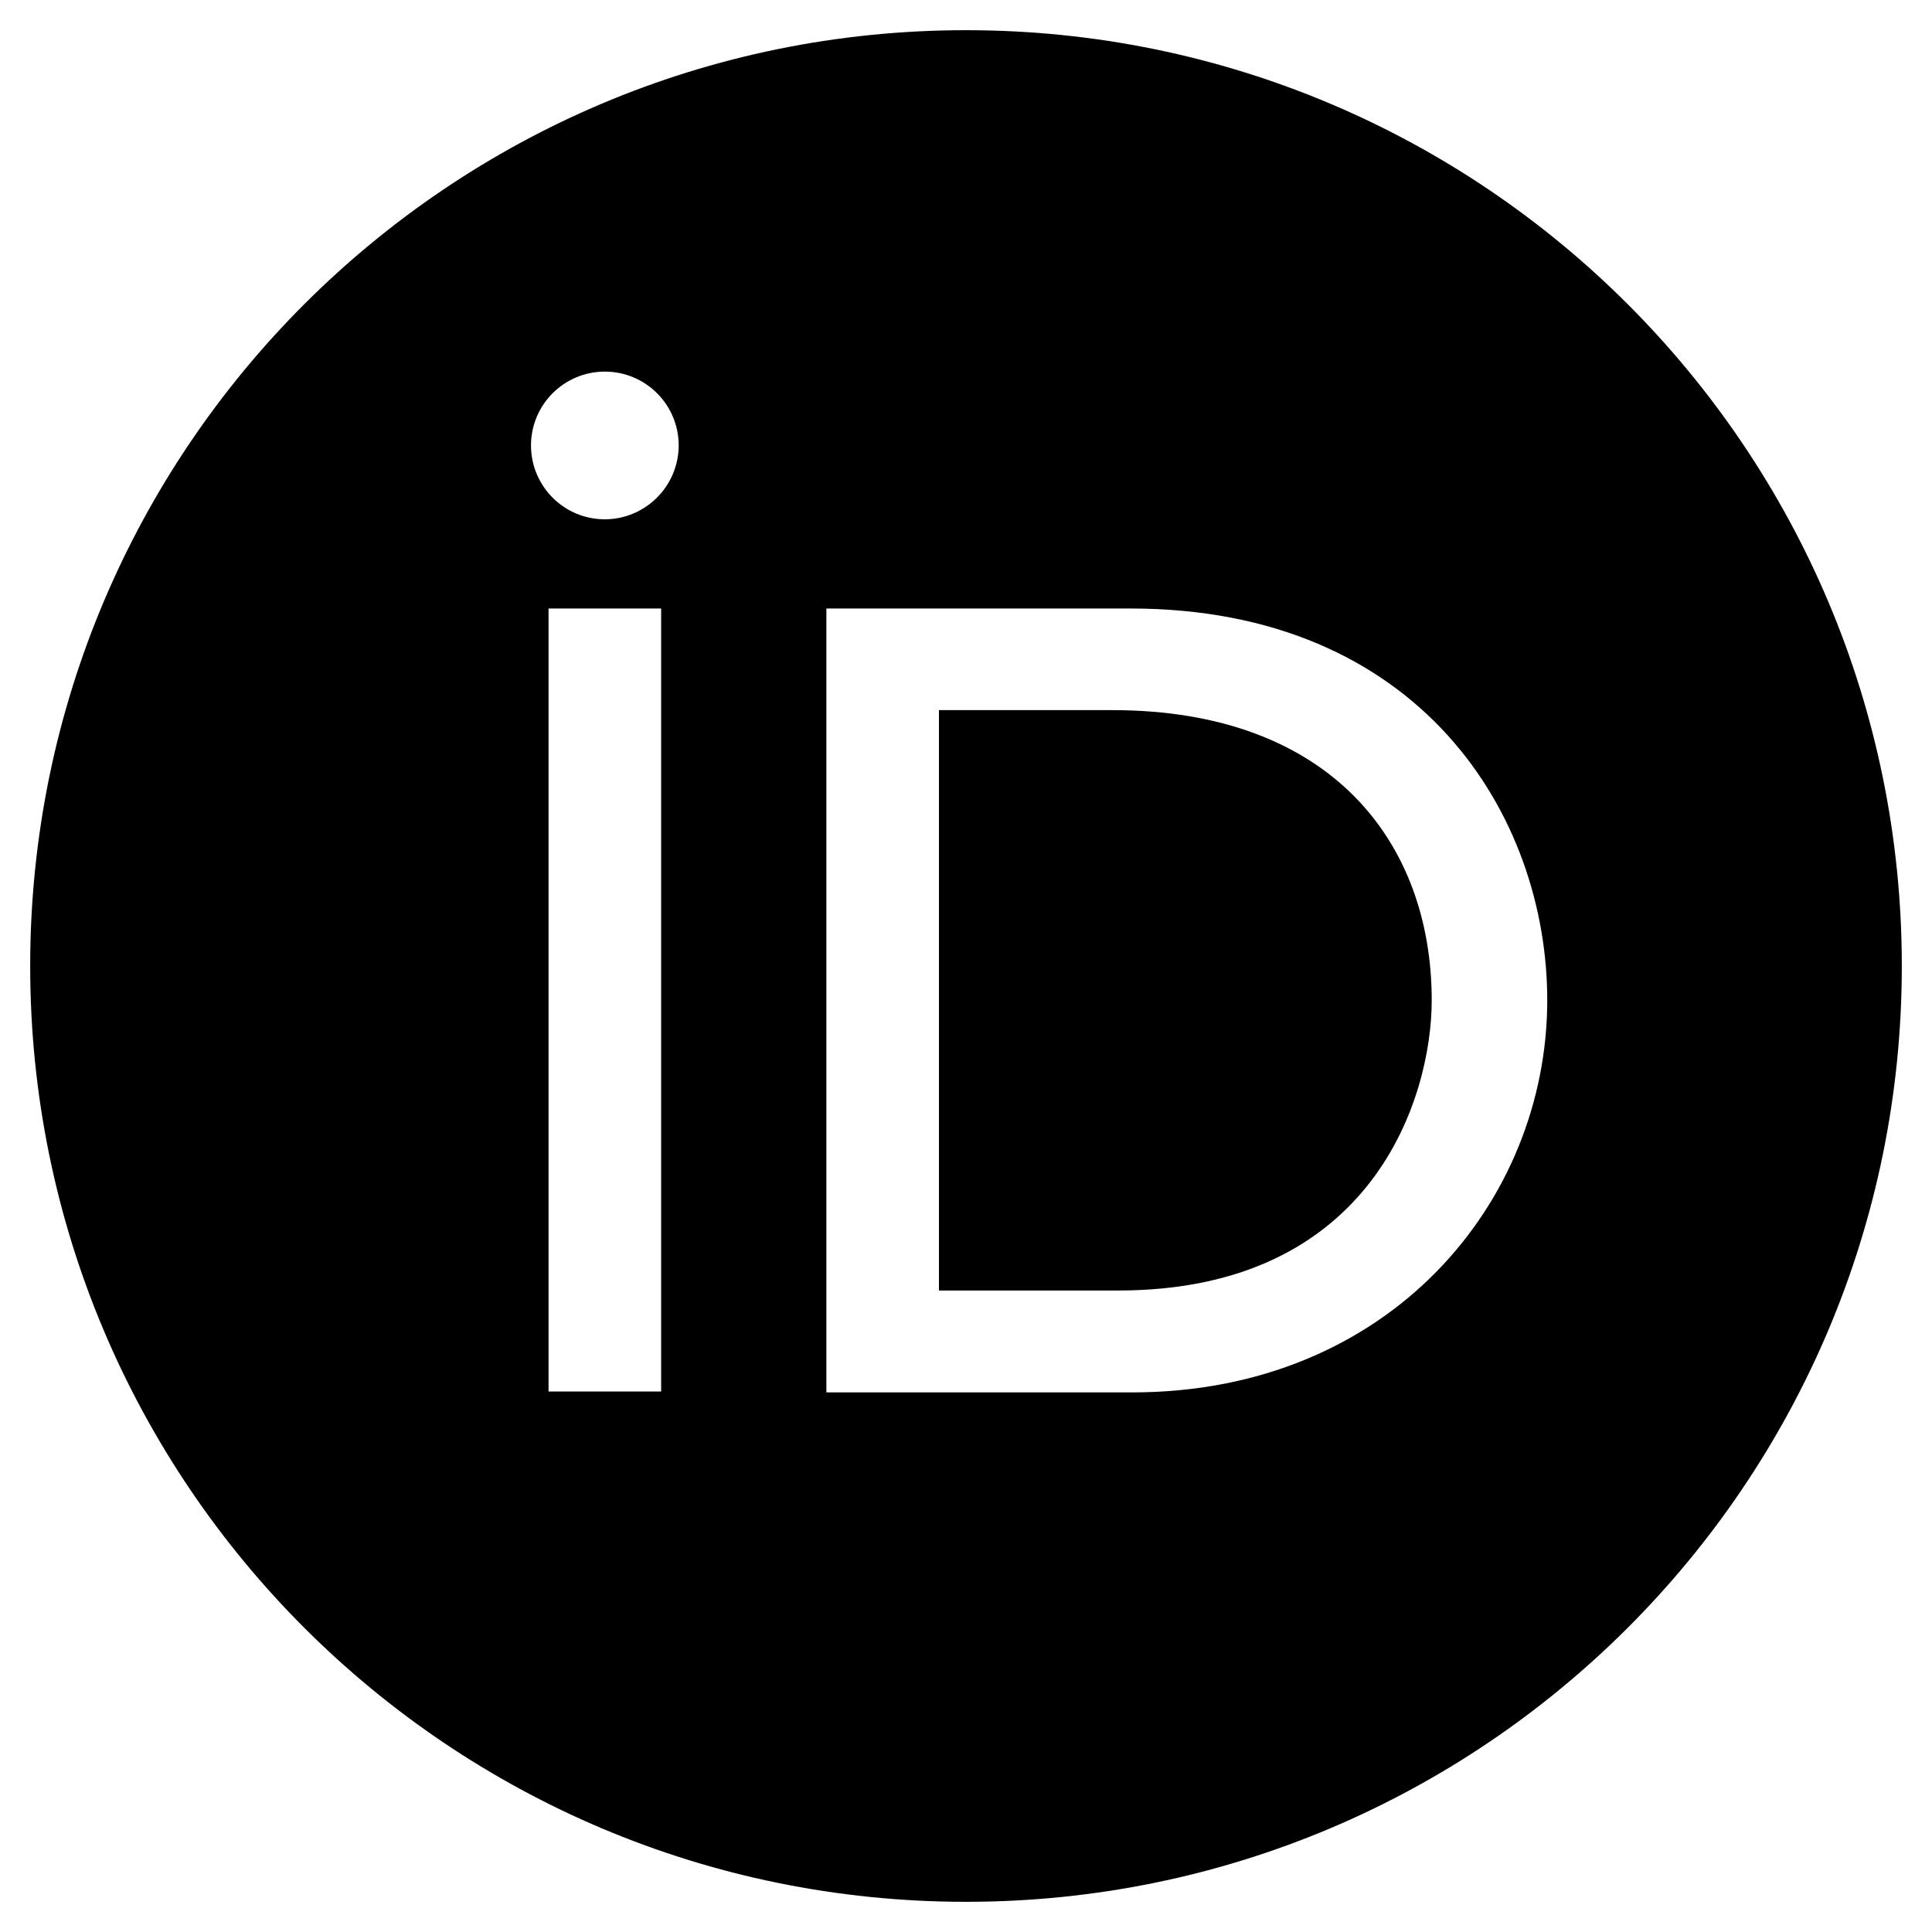
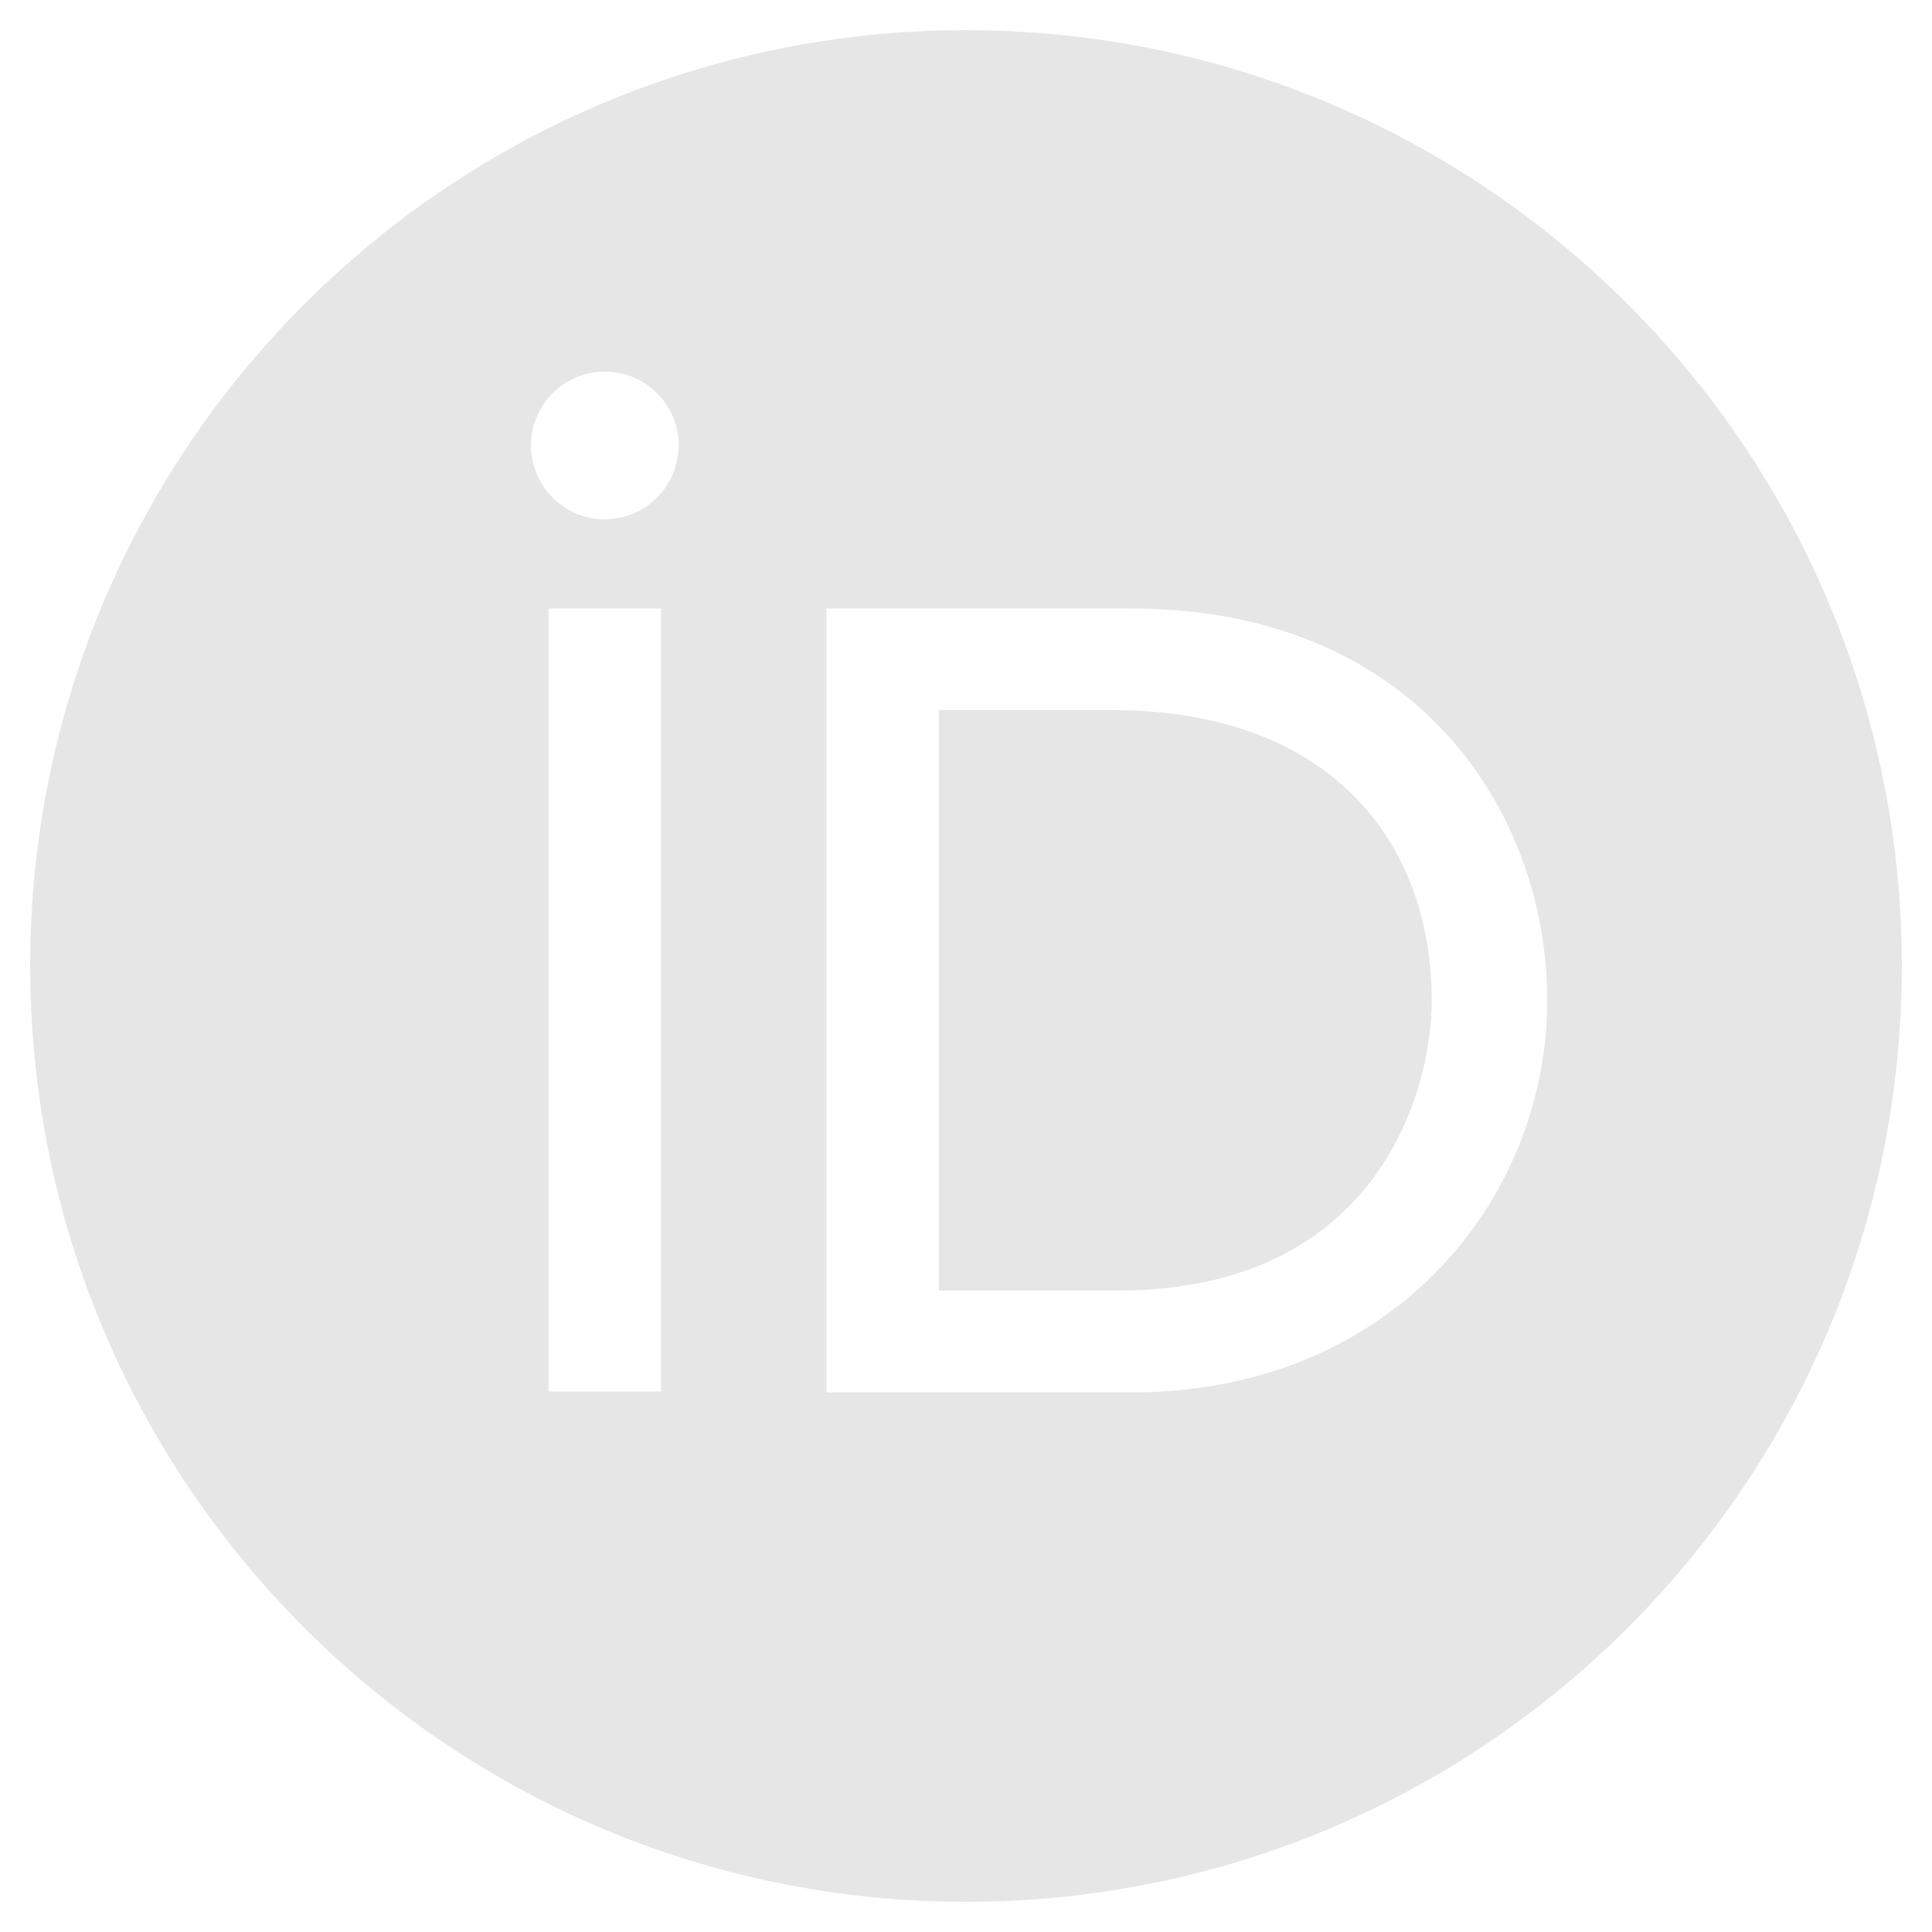
- <svg xmlns="http://www.w3.org/2000/svg" viewBox="0 0 512 512">
+ <svg xmlns="http://www.w3.org/2000/svg" style="fill: #e6e6e6;" viewBox="0 0 512 512">
  <path d="M294.75 188.19h-45.92V342h47.47c67.62 0 83.12-51.34 83.12-76.91 0-41.64-26.54-76.9-84.67-76.9zM256 8C119 8 8 119 8 256s111 248 248 248 248-111 248-248S393 8 256 8zm-80.79 360.76h-29.84v-207.5h29.84zm-14.92-231.14a19.57 19.57 0 1 1 19.57-19.57 19.64 19.64 0 0 1-19.57 19.57zM300 369h-81V161.26h80.6c76.73 0 110.44 54.83 110.44 103.85C410 318.39 368.38 369 300 369z" />
</svg>
